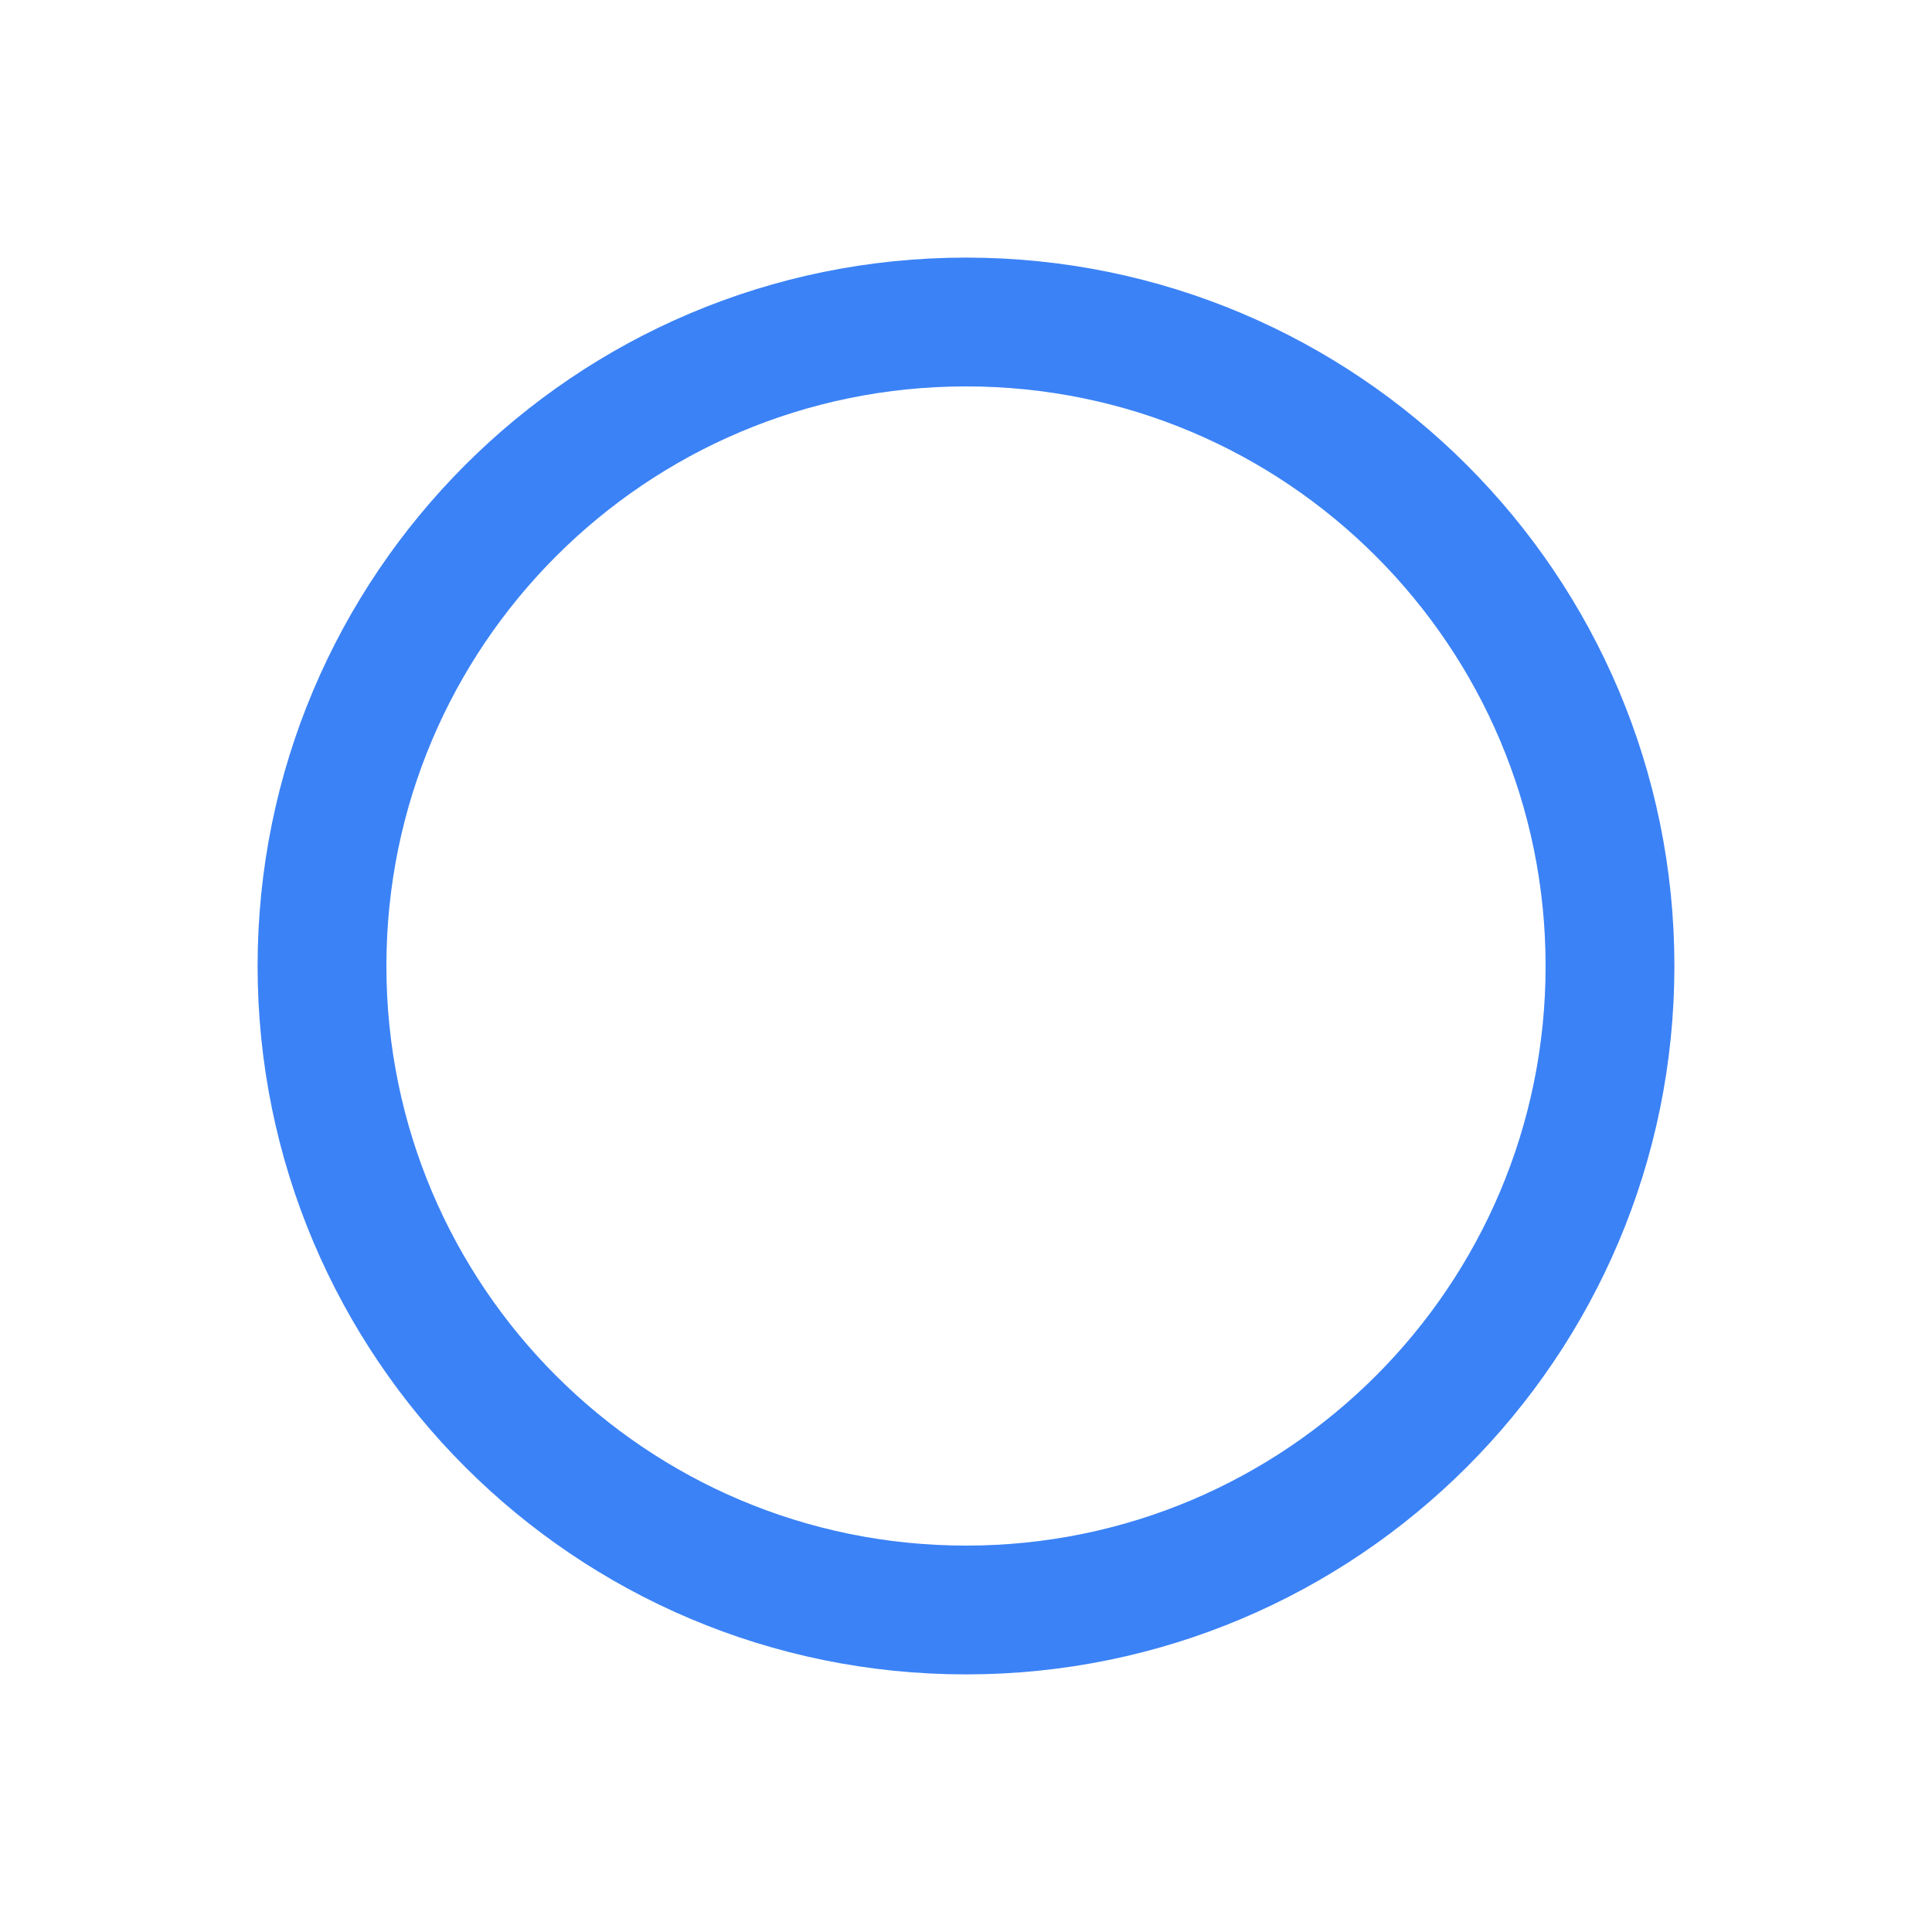
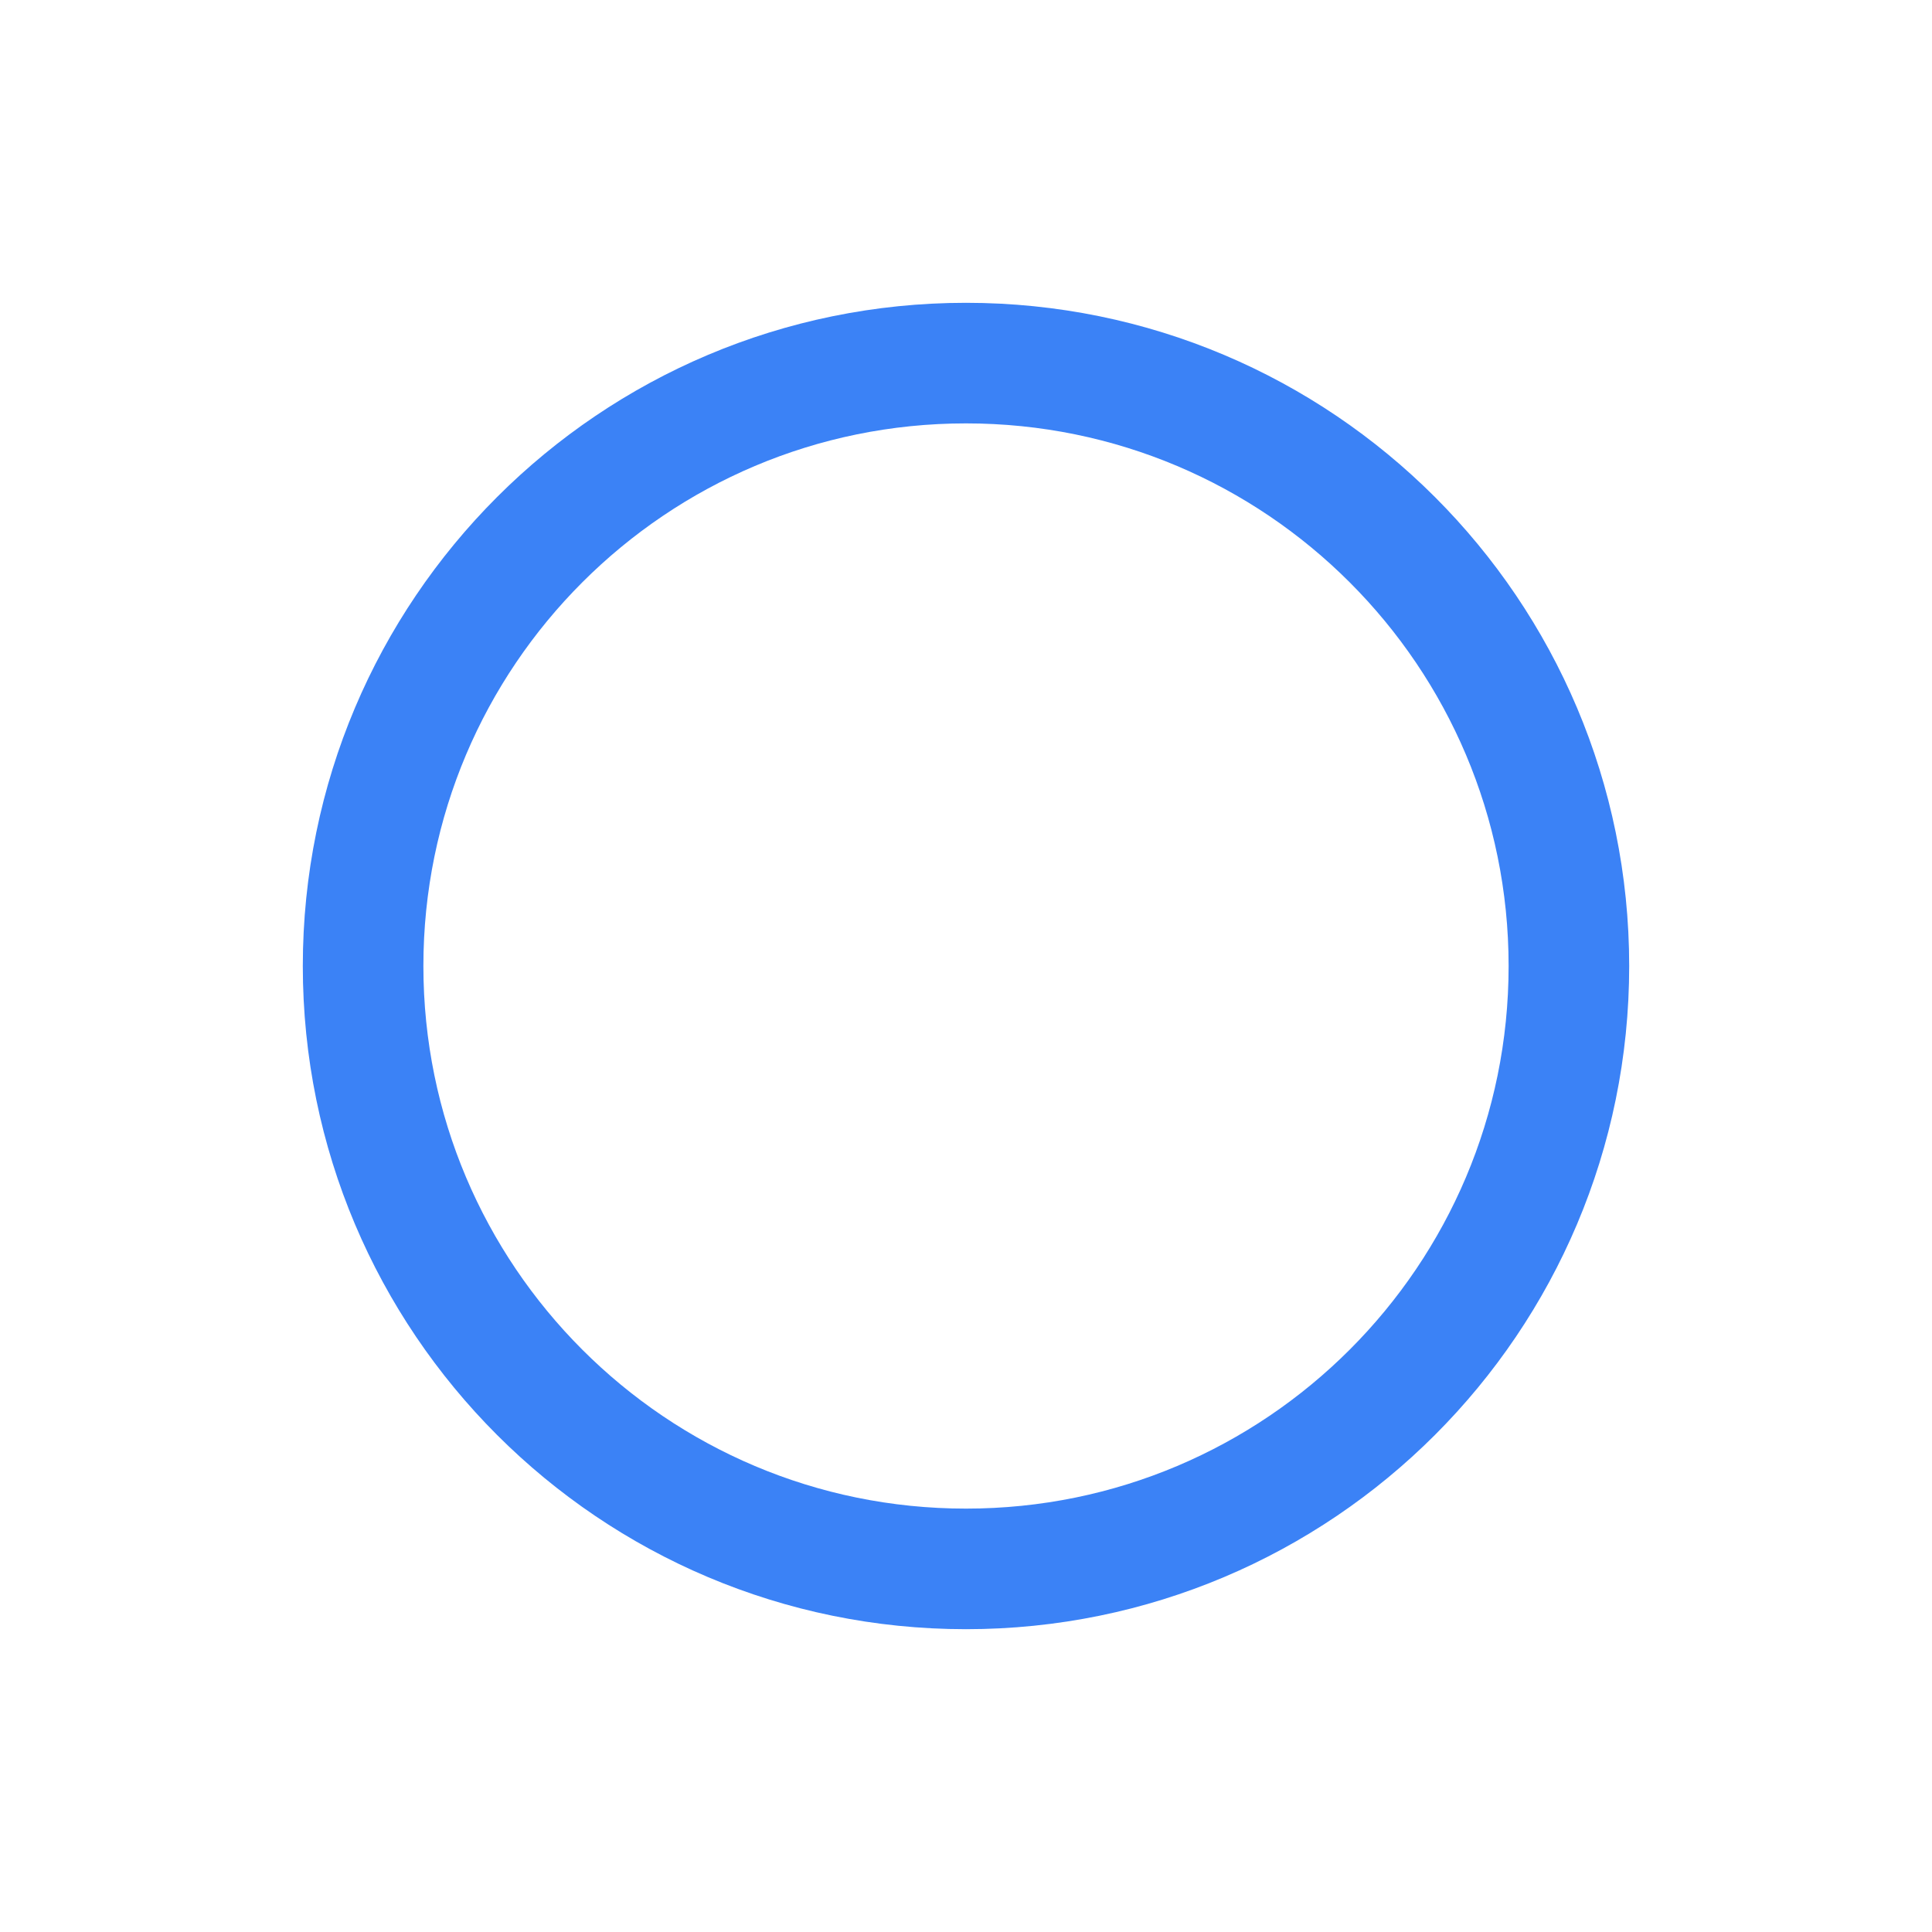
- <svg xmlns="http://www.w3.org/2000/svg" width="64" height="64" viewBox="0 0 24 24" role="img" aria-label="circle">
+ <svg xmlns="http://www.w3.org/2000/svg" width="64" height="64" viewBox="-0.818 -0.818 25.636 25.636" role="img" aria-label="circle">
  <circle cx="12" cy="12" r="8" fill="none" stroke="#3B82F6" stroke-width="1.6" />
</svg>
